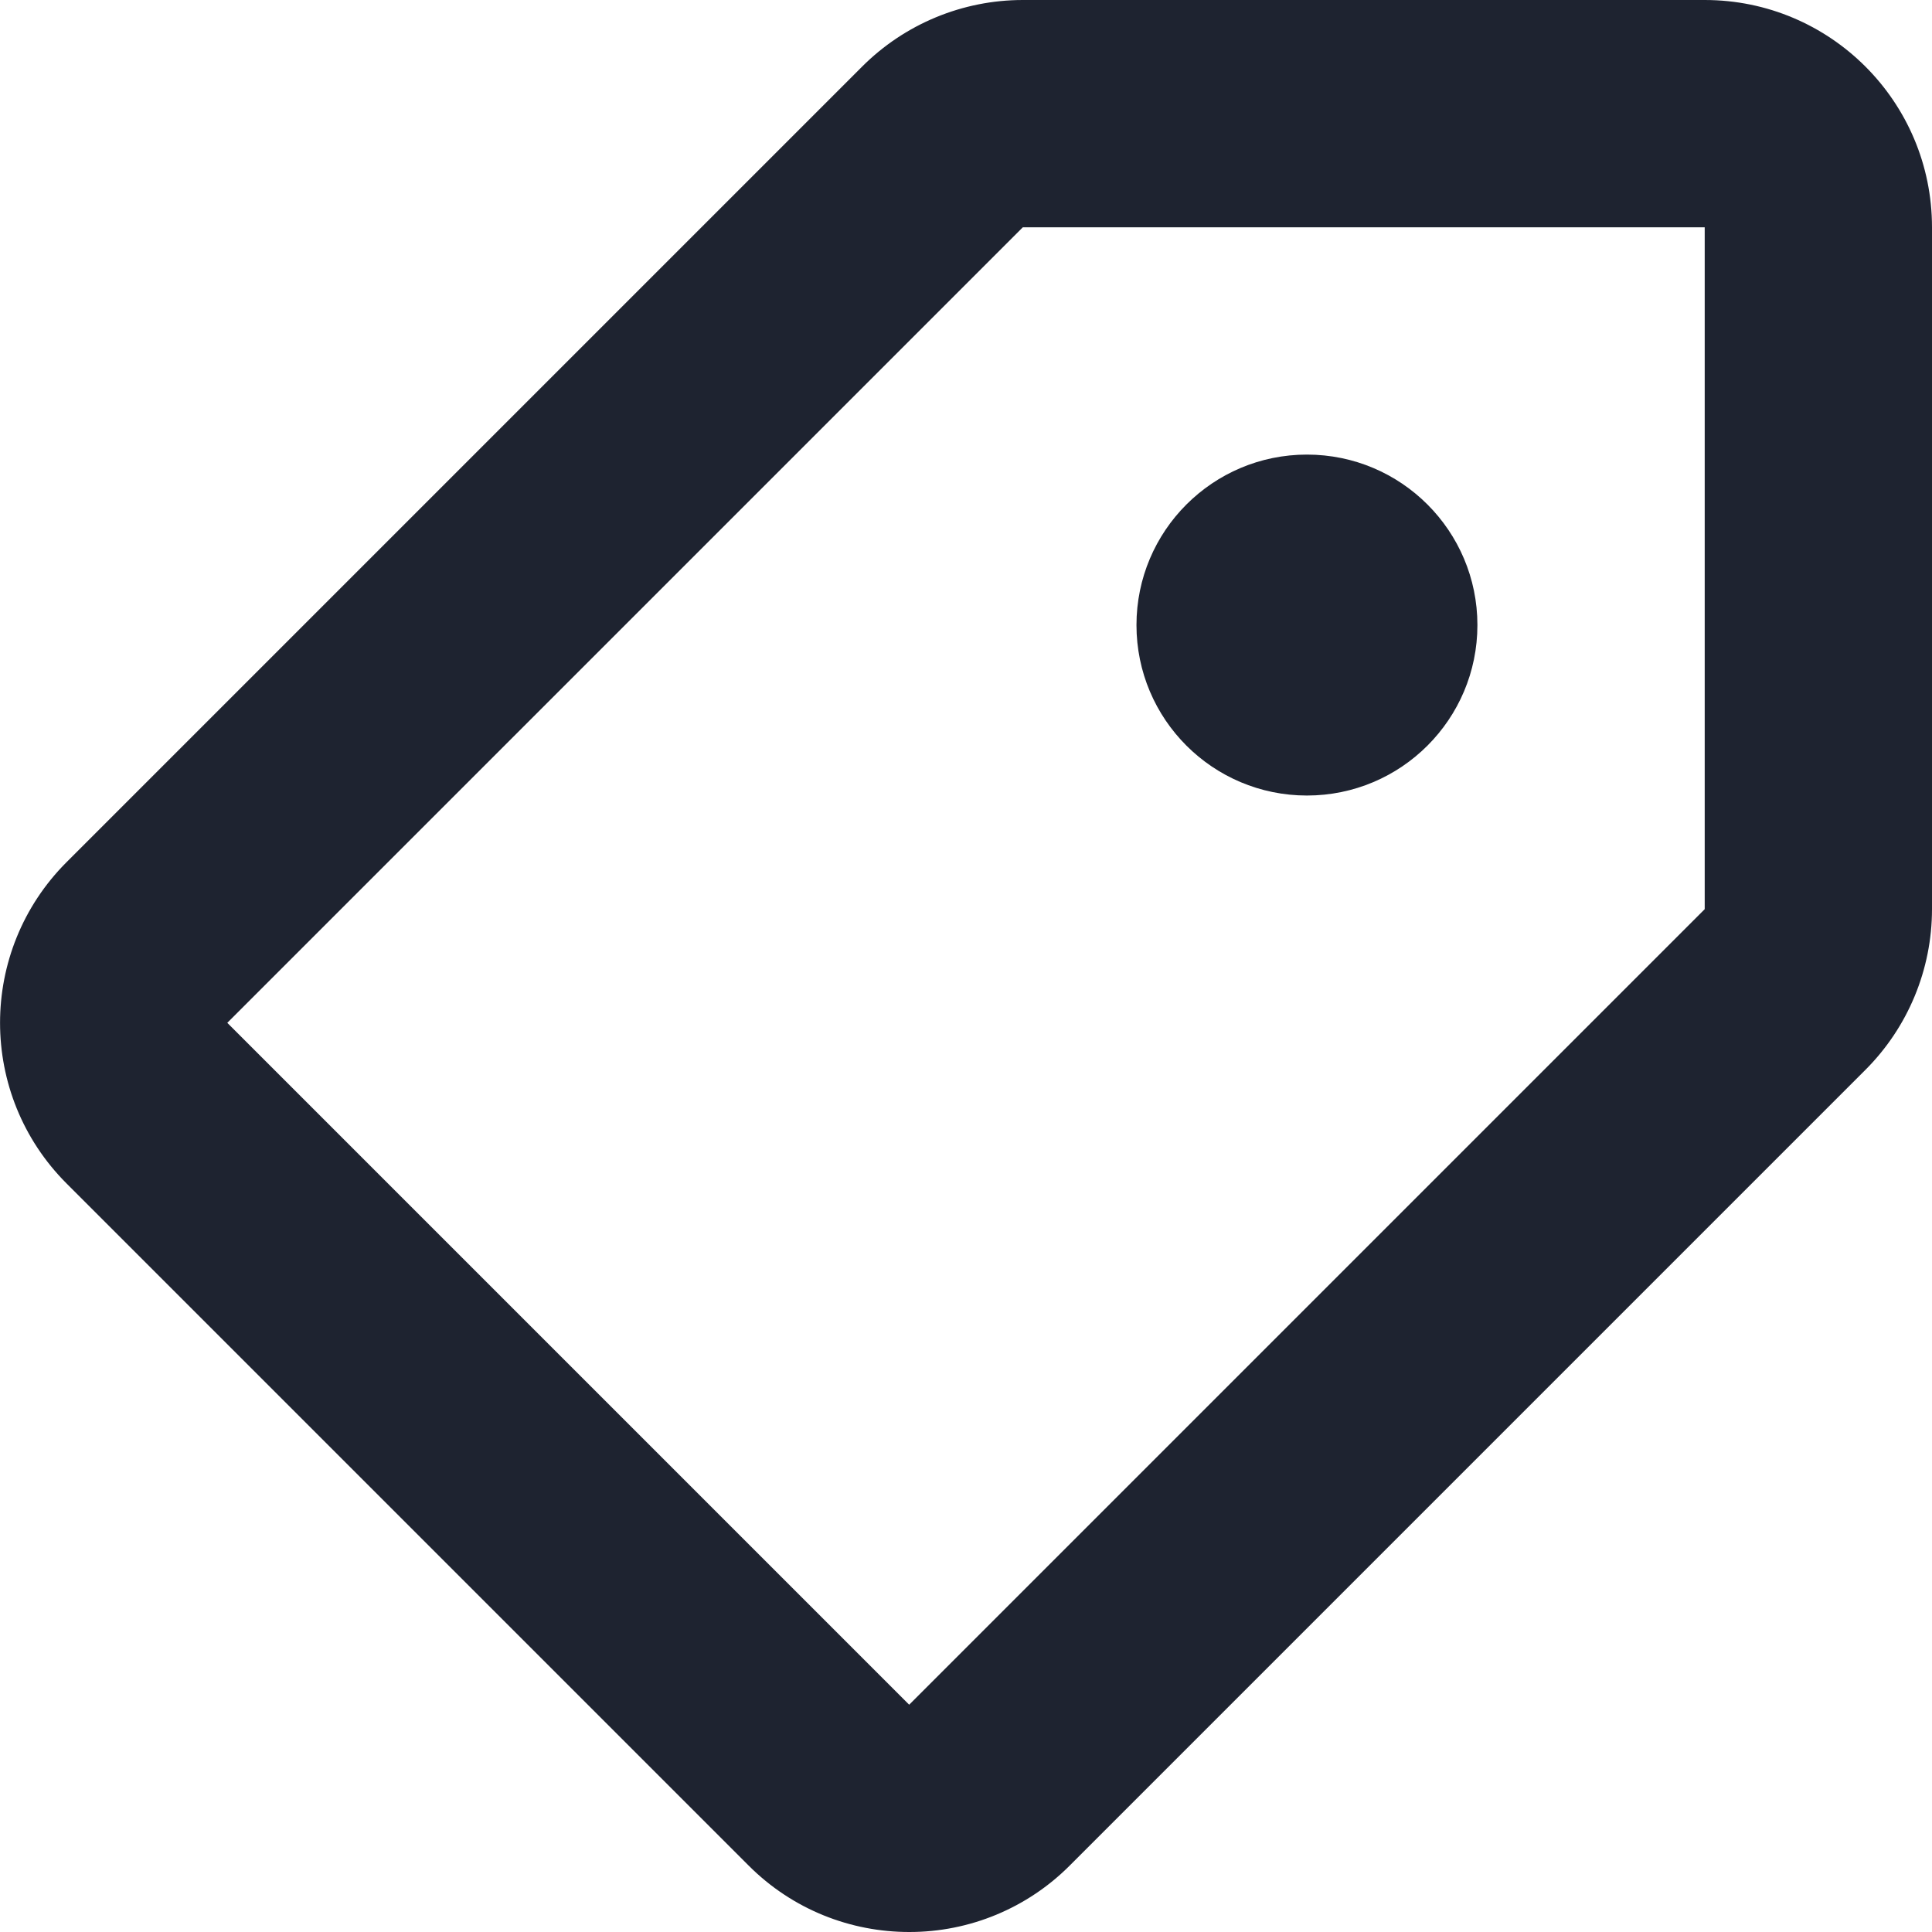
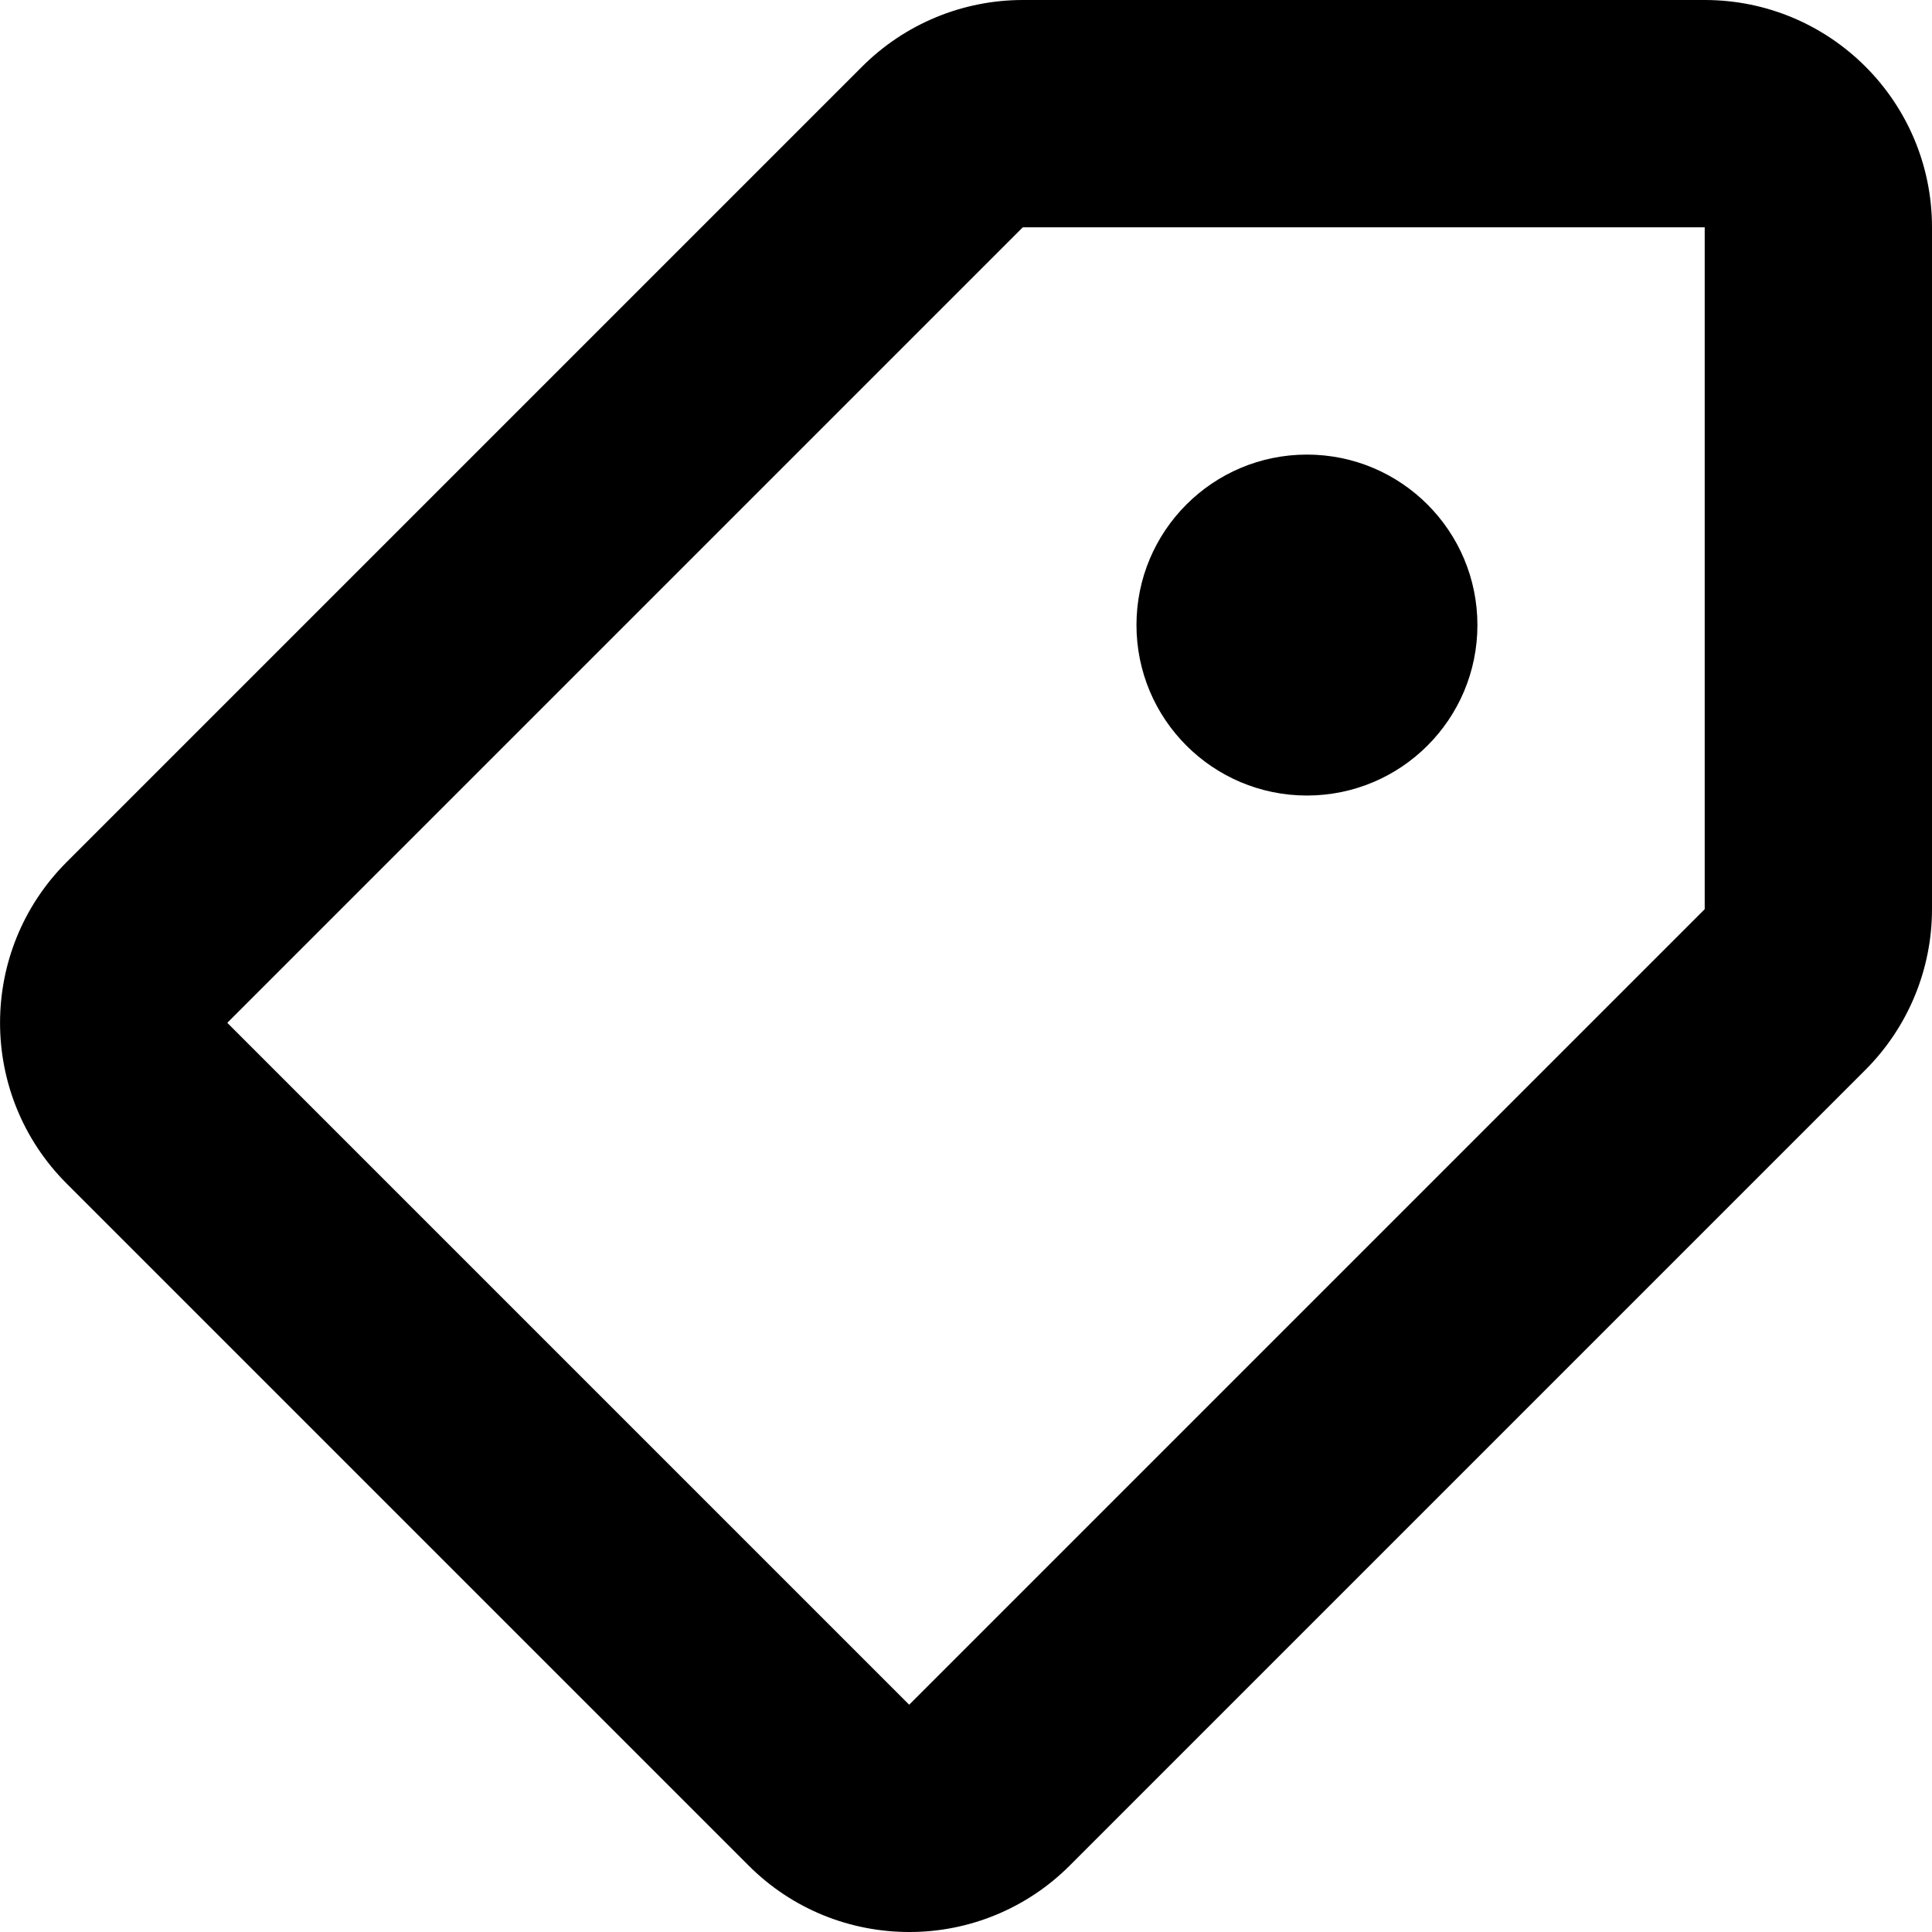
<svg xmlns="http://www.w3.org/2000/svg" t="1649862370431" class="icon" viewBox="0 0 1024 1024" version="1.1" p-id="1358" width="200" height="200">
  <defs>
    <style type="text/css" />
  </defs>
-   <path d="M903.529 0H542.118a120.471 120.471 0 0 0-85.173 35.298l-421.647 421.647a120.471 120.471 0 0 0 0 170.345l361.412 361.412c23.492 23.552 54.332 35.298 85.173 35.298a119.868 119.868 0 0 0 85.173-35.298l421.647-421.647A120.471 120.471 0 0 0 1024 481.882V120.471a120.471 120.471 0 0 0-120.471-120.471z m0 481.882l-421.647 421.647-361.412-361.412 421.647-421.647h361.412v361.412z" fill="#1E2330" p-id="1359" />
-   <path d="M692.706 331.294m-90.353 0a90.353 90.353 0 1 0 180.706 0 90.353 90.353 0 1 0-180.706 0Z" fill="#1E2330" p-id="1360" />
+   <path d="M903.529 0H542.118a120.471 120.471 0 0 0-85.173 35.298l-421.647 421.647a120.471 120.471 0 0 0 0 170.345l361.412 361.412c23.492 23.552 54.332 35.298 85.173 35.298a119.868 119.868 0 0 0 85.173-35.298l421.647-421.647A120.471 120.471 0 0 0 1024 481.882V120.471a120.471 120.471 0 0 0-120.471-120.471z m0 481.882l-421.647 421.647-361.412-361.412 421.647-421.647h361.412v361.412z" p-id="1359" />
+   <path d="M692.706 331.294m-90.353 0a90.353 90.353 0 1 0 180.706 0 90.353 90.353 0 1 0-180.706 0Z" p-id="1360" />
</svg>
